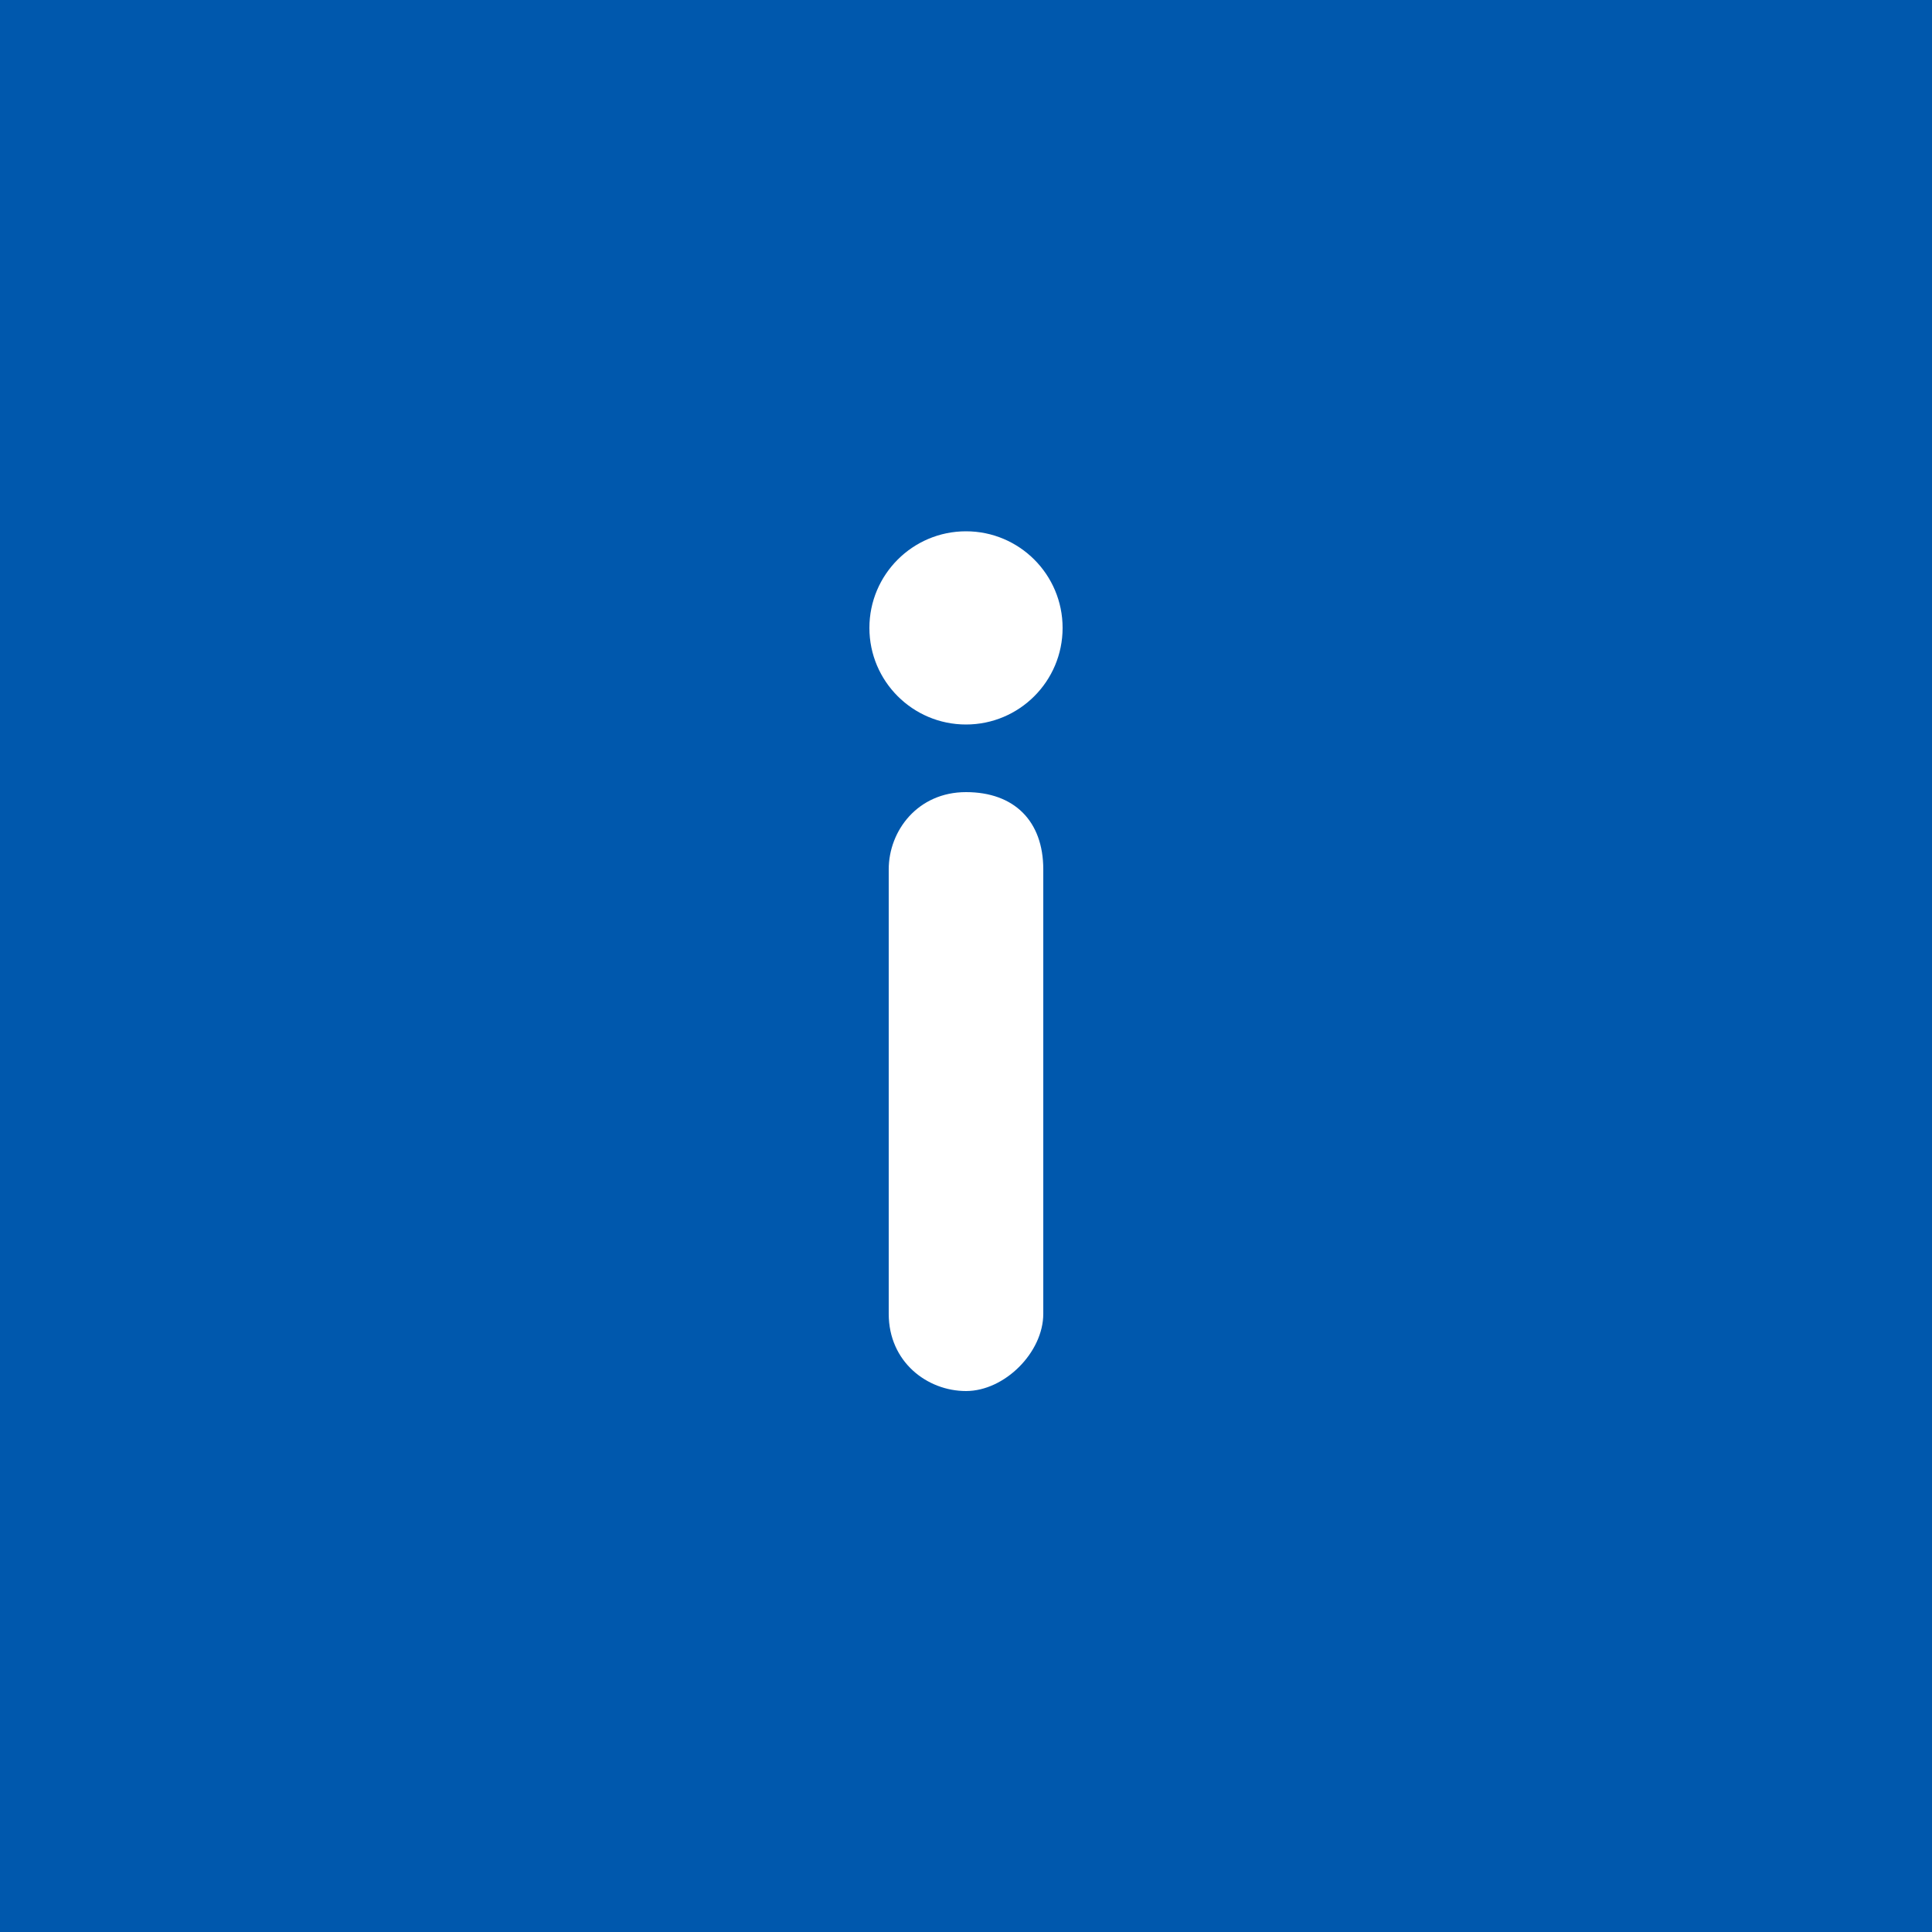
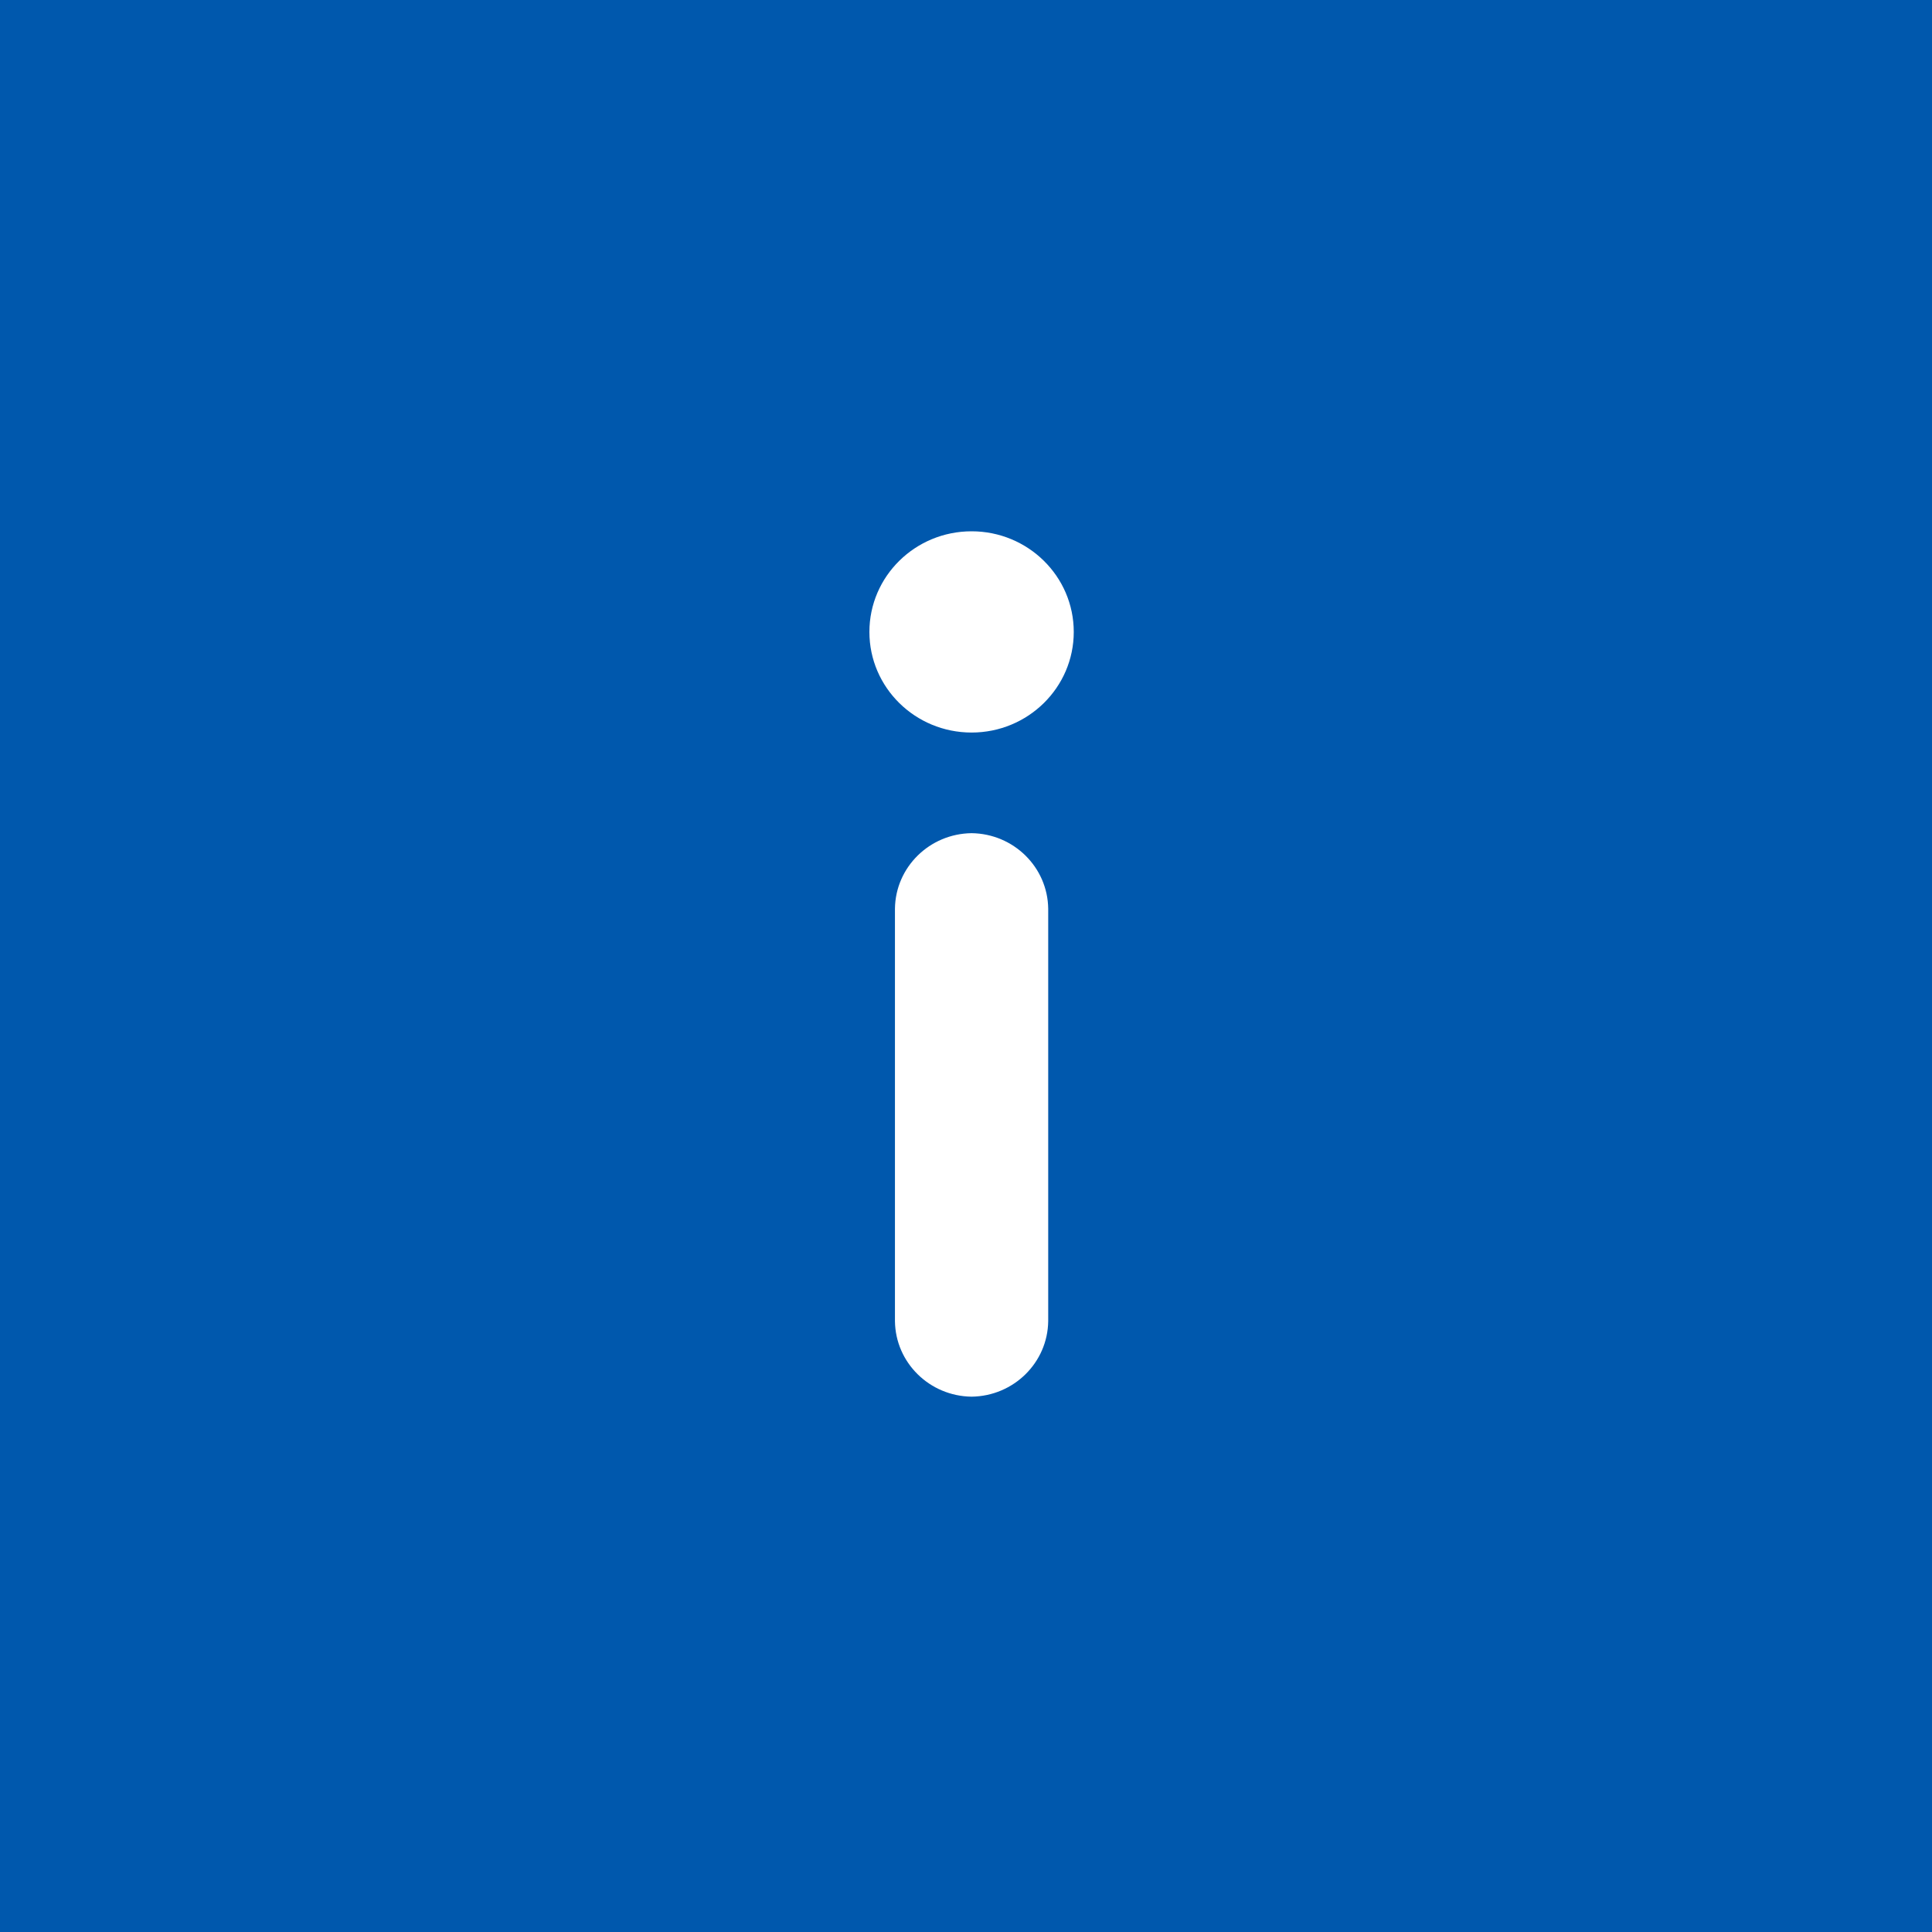
<svg xmlns="http://www.w3.org/2000/svg" width="80px" height="80px" viewBox="0 0 80 80" version="1.1">
  <defs />
  <g id="NHS-Redesign---Components-v0.1" stroke="none" stroke-width="1" fill="none" fill-rule="evenodd">
    <g id="NHS-Redesign---Callout-Box-Ideas-v3" transform="translate(-636, -304)">
      <g id="callout-icon-info" transform="translate(636, 304)">
        <rect id="Rectangle-3" fill="#0058AD" fill-rule="evenodd" x="0" y="0" width="80" height="80" />
-         <path d="M40,57.6 C38.4,57.6 36.8,56.4 36.8,54.4 L36.8,36 C36.8,34.4 38,32.8 40,32.8 C42,32.8 43.2,34 43.2,36 L43.2,54.4 C43.2,56 41.6,57.6 40,57.6 Z M40,30 C37.791,30 36,28.209 36,26 C36,23.791 37.791,22 40,22 C42.209,22 44,23.791 44,26 C44,28.209 42.209,30 40,30 Z" id="nhsuk-icon-info" fill="#FFFFFF" fill-rule="nonzero" />
+         <path d="M40.231,57.833 C38.488,57.811 37.08,56.425 37.058,54.708 L37.058,37.625 C37.08,35.908 38.488,34.522 40.231,34.5 C41.974,34.522 43.381,35.908 43.404,37.625 L43.404,54.708 C43.381,56.425 41.974,57.811 40.231,57.833 Z M40.231,30.333 C37.894,30.333 36,28.468 36,26.167 C36,23.865 37.894,22 40.231,22 C42.567,22 44.462,23.865 44.462,26.167 C44.462,28.468 42.567,30.333 40.231,30.333 Z" id="Combined-Shape" fill="#FFFFFF" fill-rule="nonzero" />
      </g>
    </g>
  </g>
</svg>
